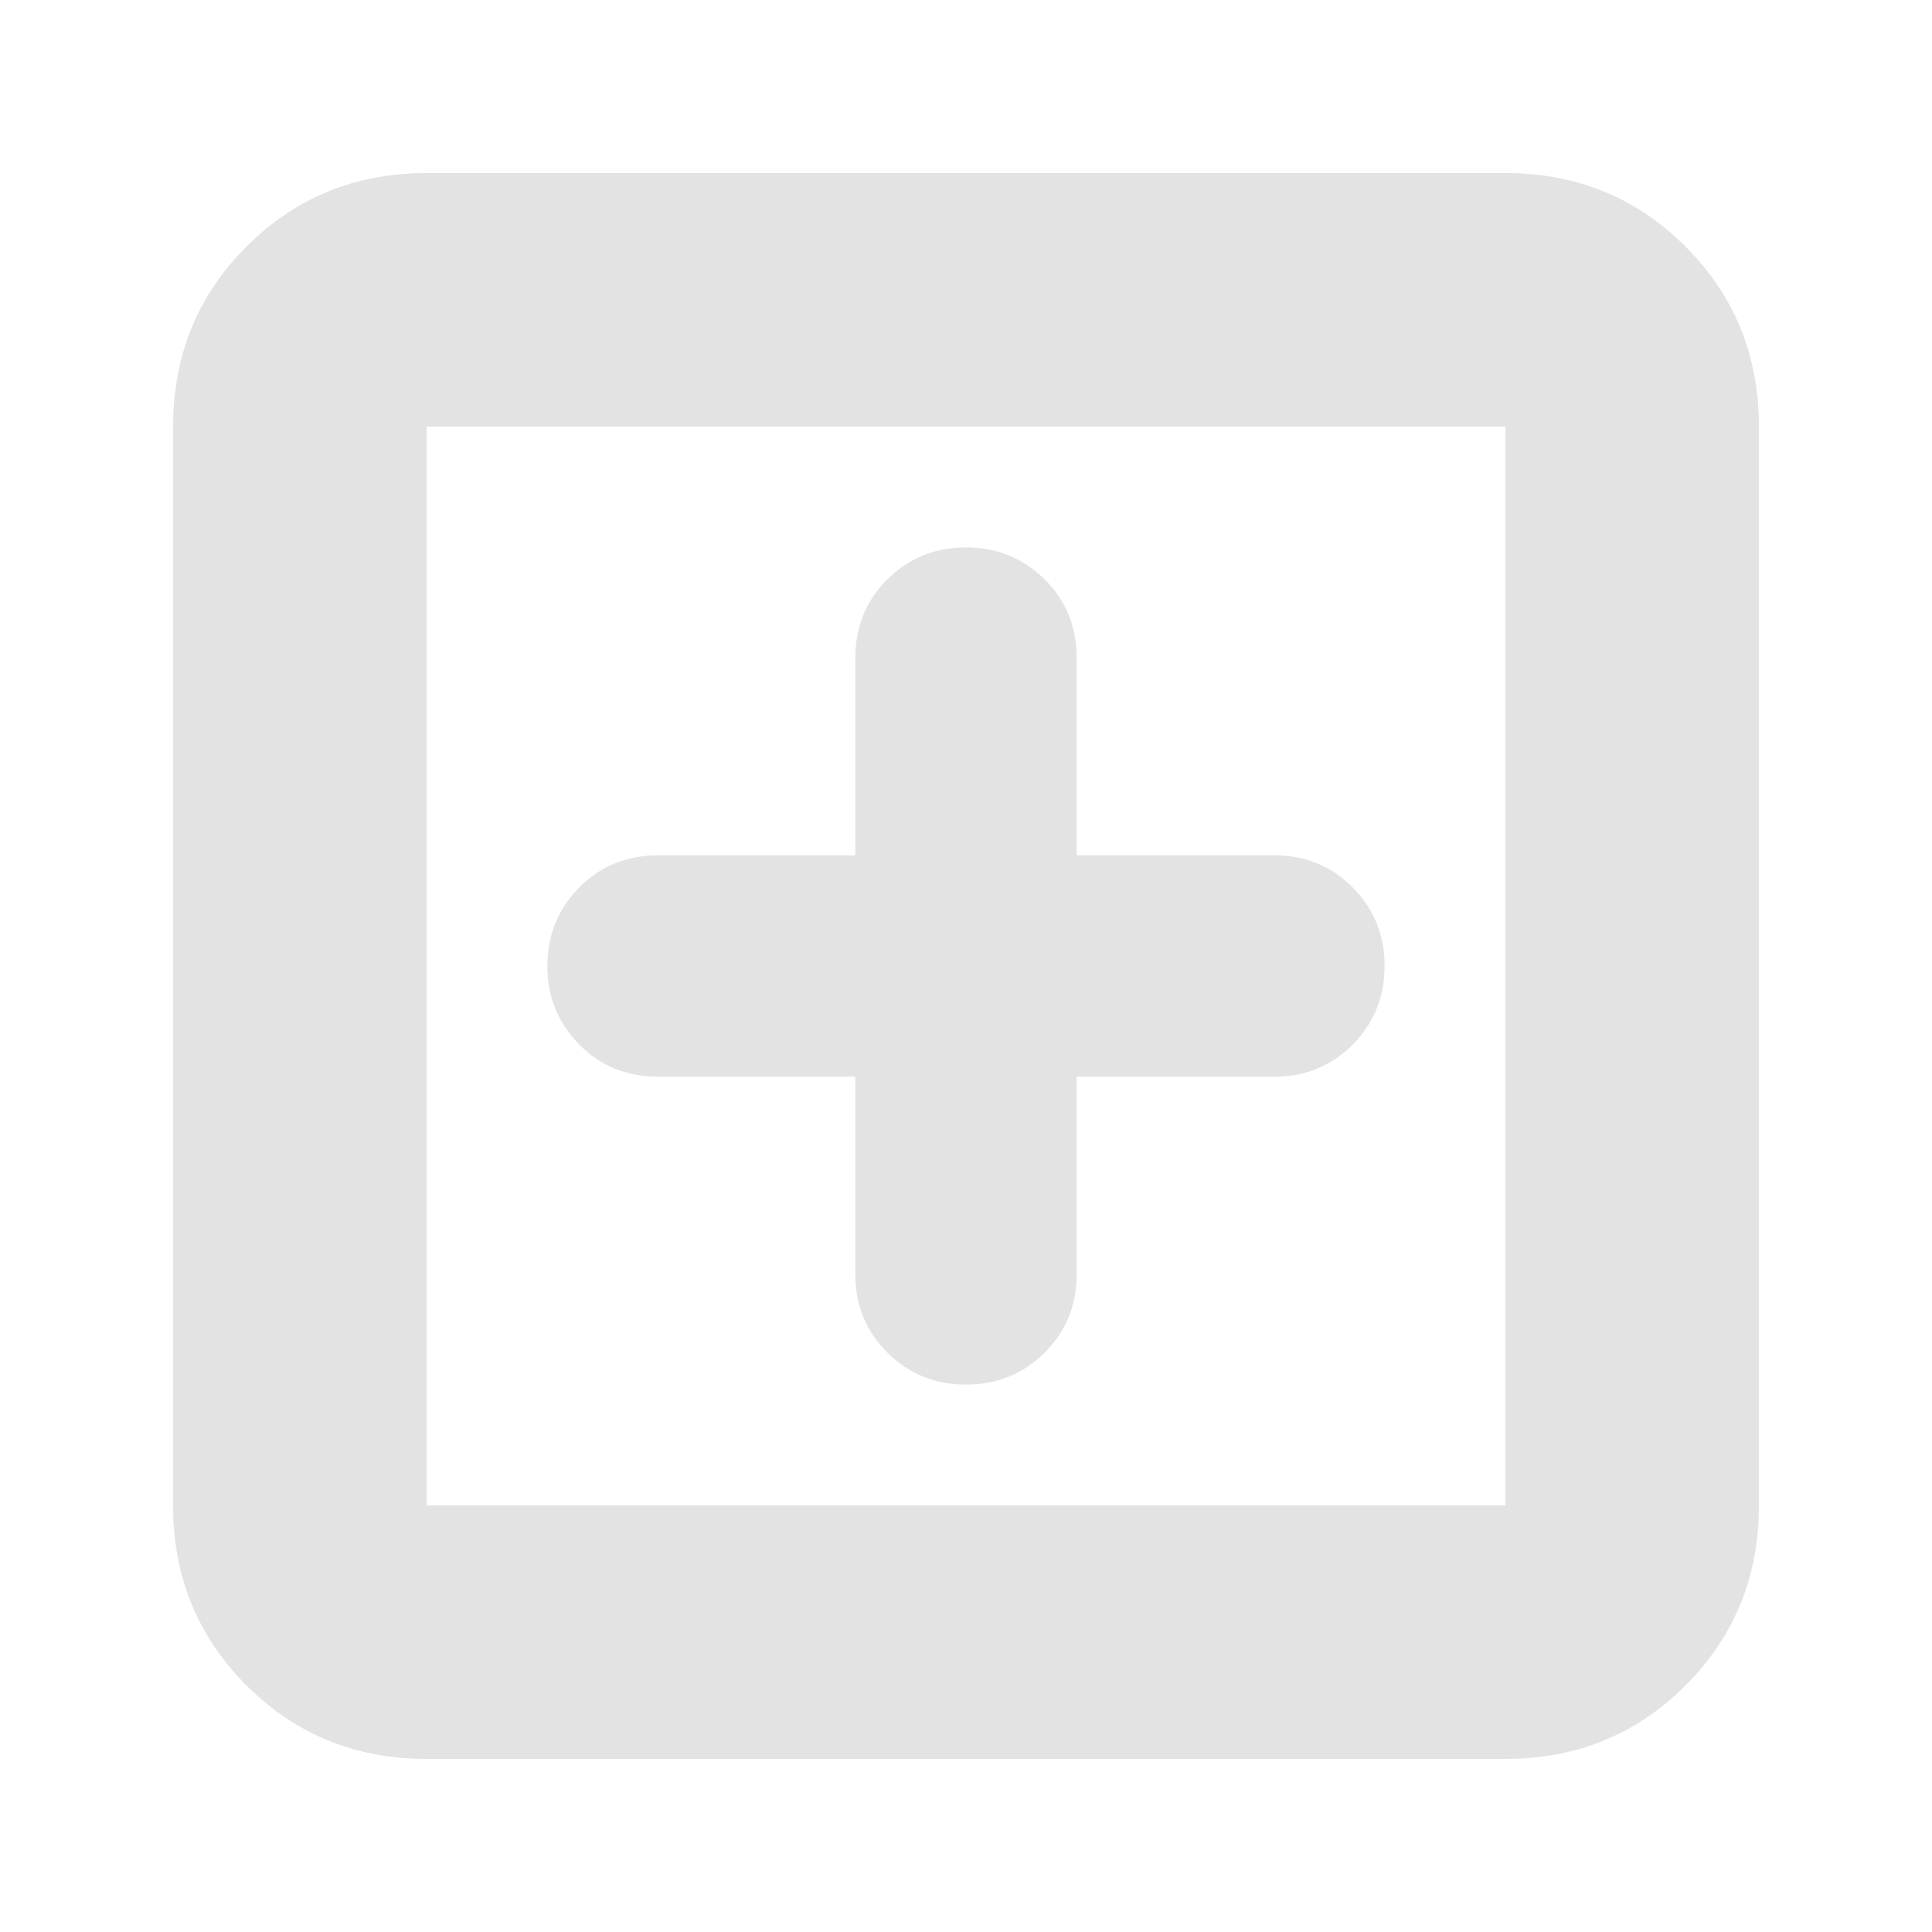
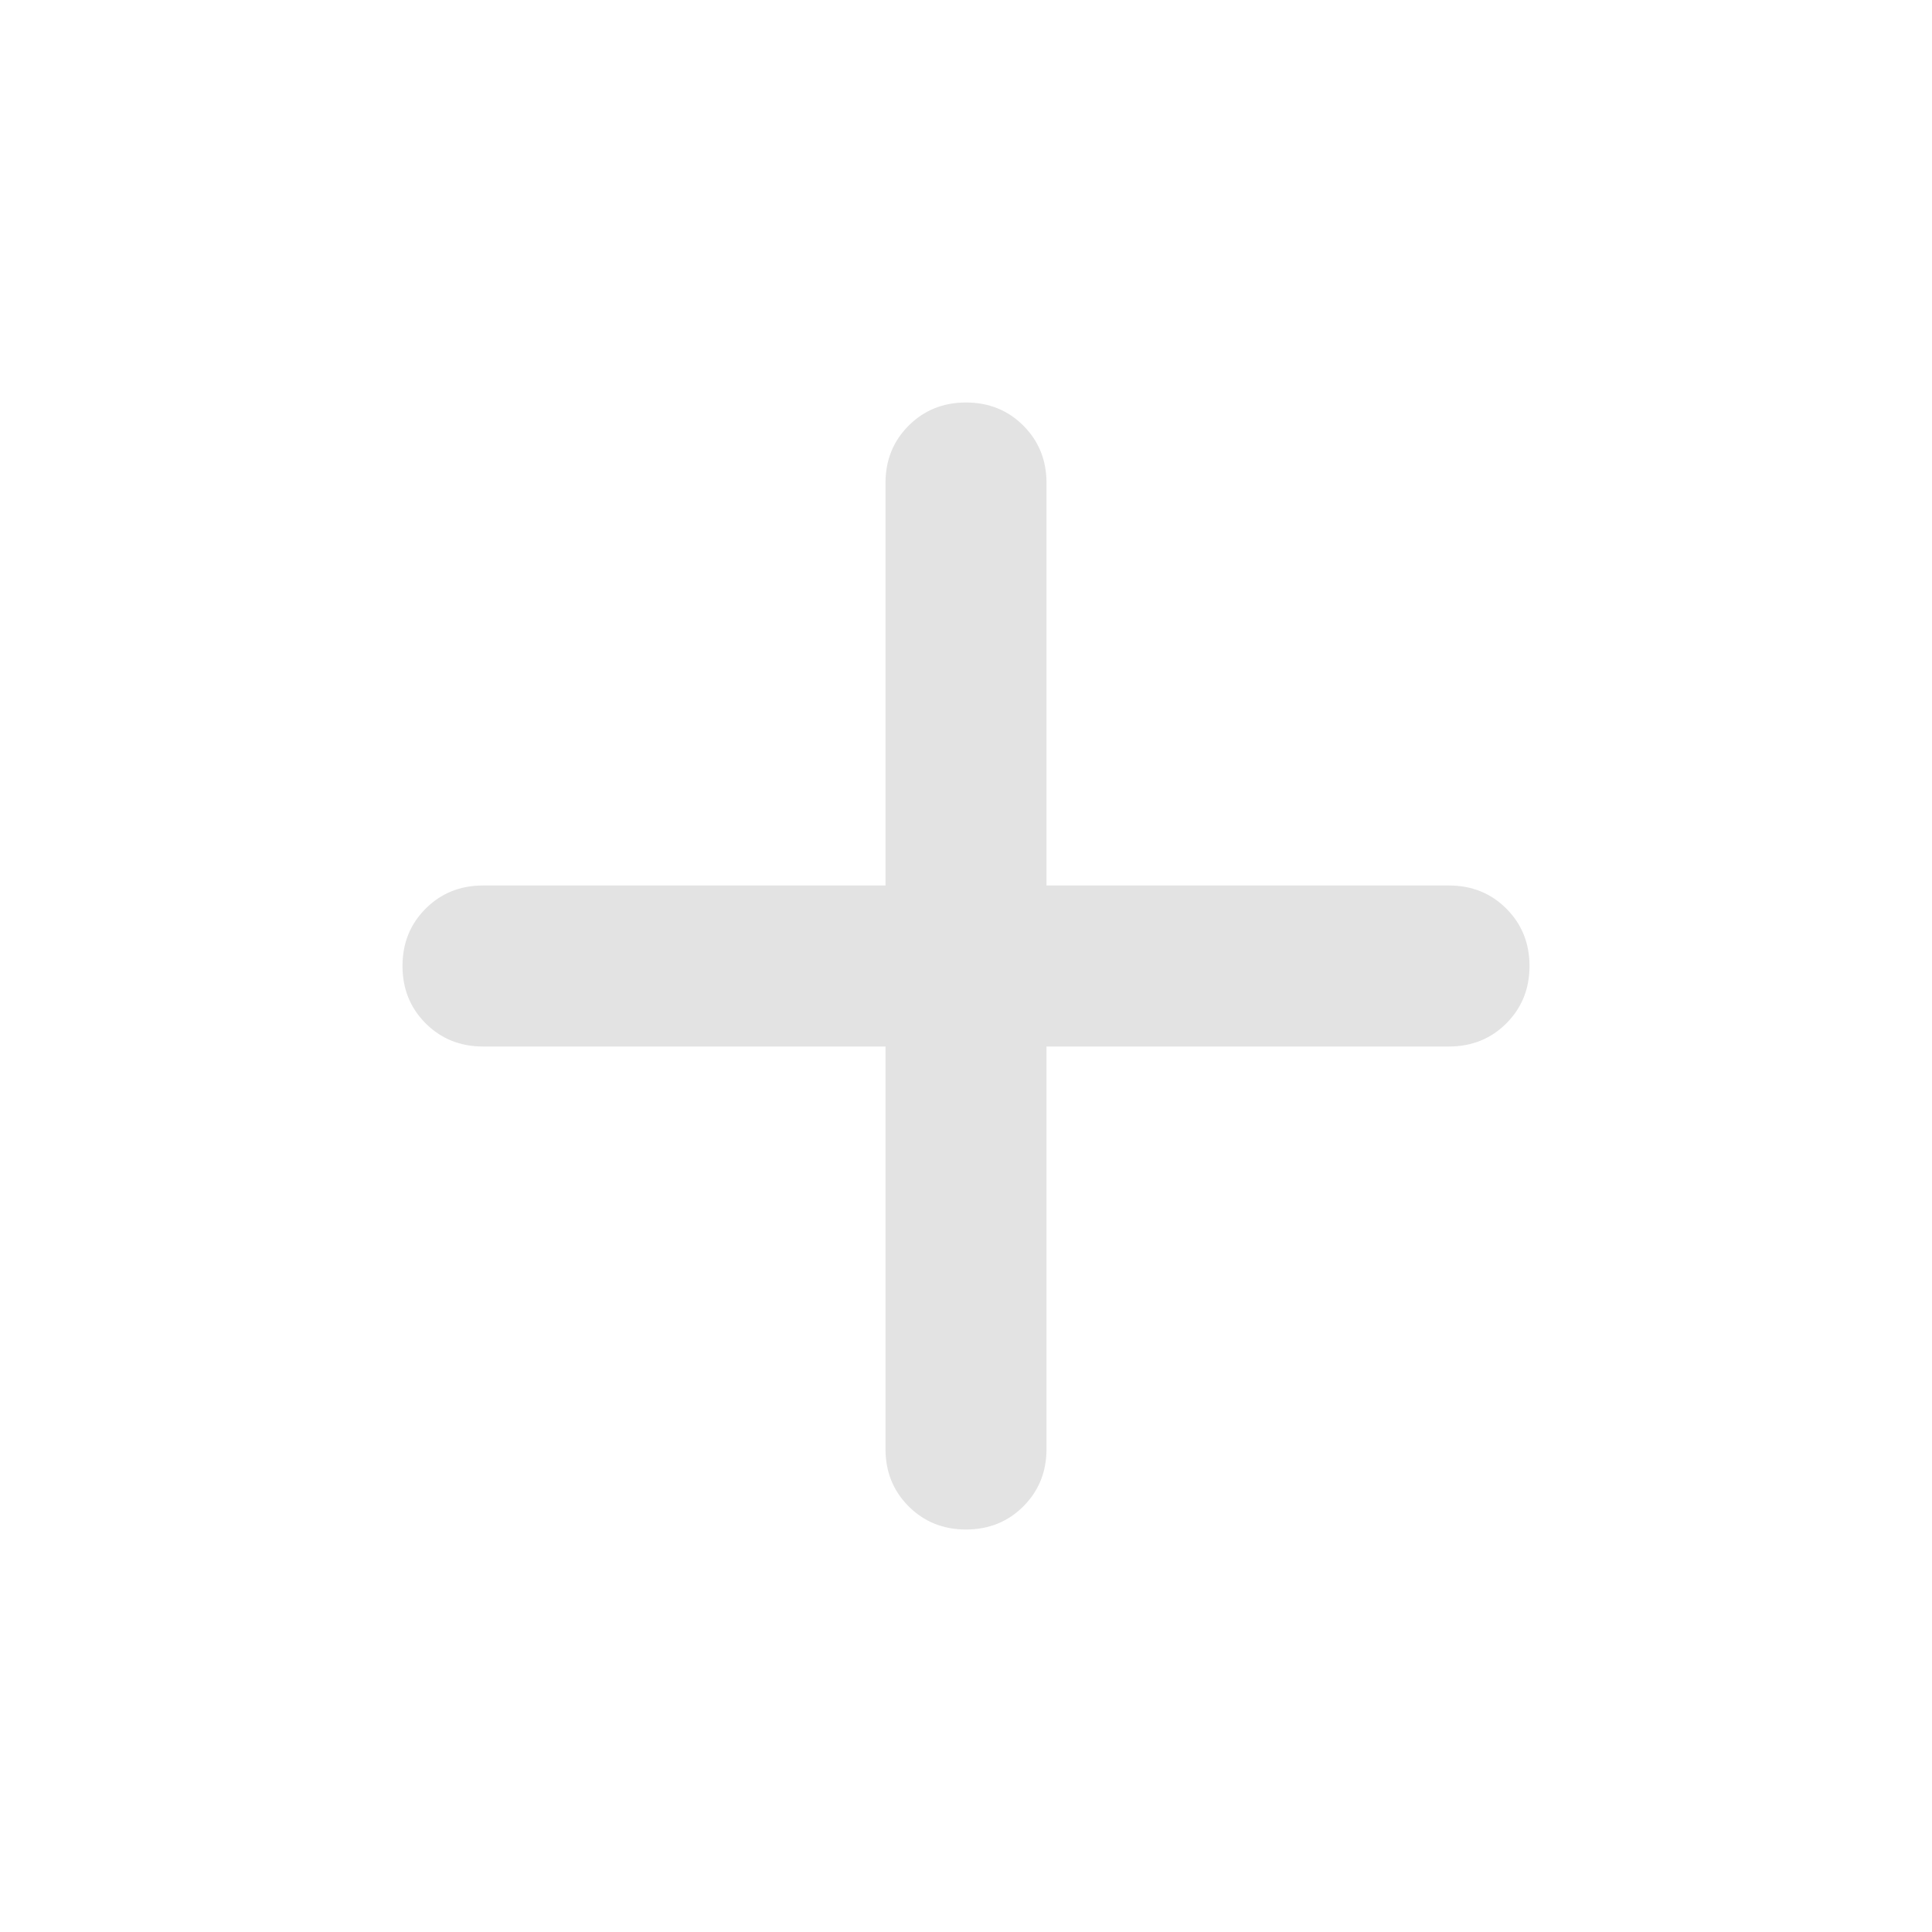
<svg xmlns="http://www.w3.org/2000/svg" height="24px" viewBox="0 -960 960 960" width="24px" fill="#e3e3e3">
-   <path d="M425-425v98q0 23.37 16 39.19Q457-272 480-272t39-15.81q16-15.82 16-39.19v-98h98q23.38 0 39.19-16Q688-457 688-480t-15.81-39q-15.81-16-39.19-16h-98v-98q0-23.38-16-39.19Q503-688 480-688t-39 15.81q-16 15.81-16 39.19v98h-98q-23.37 0-39.19 16Q272-503 272-480t15.81 39q15.82 16 39.19 16h98ZM212-86q-53 0-89.5-36.5T86-212v-536q0-53 36.5-89.5T212-874h536q53 0 89.5 36.5T874-748v536q0 53-36.5 89.5T748-86H212Zm0-126h536v-536H212v536Zm0-536v536-536Z" />
+   <path d="M440-440H240q-17 0-28.5-11.5T200-480q0-17 11.5-28.5T240-520h200v-200q0-17 11.5-28.5T480-760q17 0 28.5 11.5T520-720v200h200q17 0 28.5 11.5T760-480q0 17-11.5 28.5T720-440H520v200q0 17-11.5 28.5T480-200q-17 0-28.5-11.5T440-240v-200Z" />
</svg>
